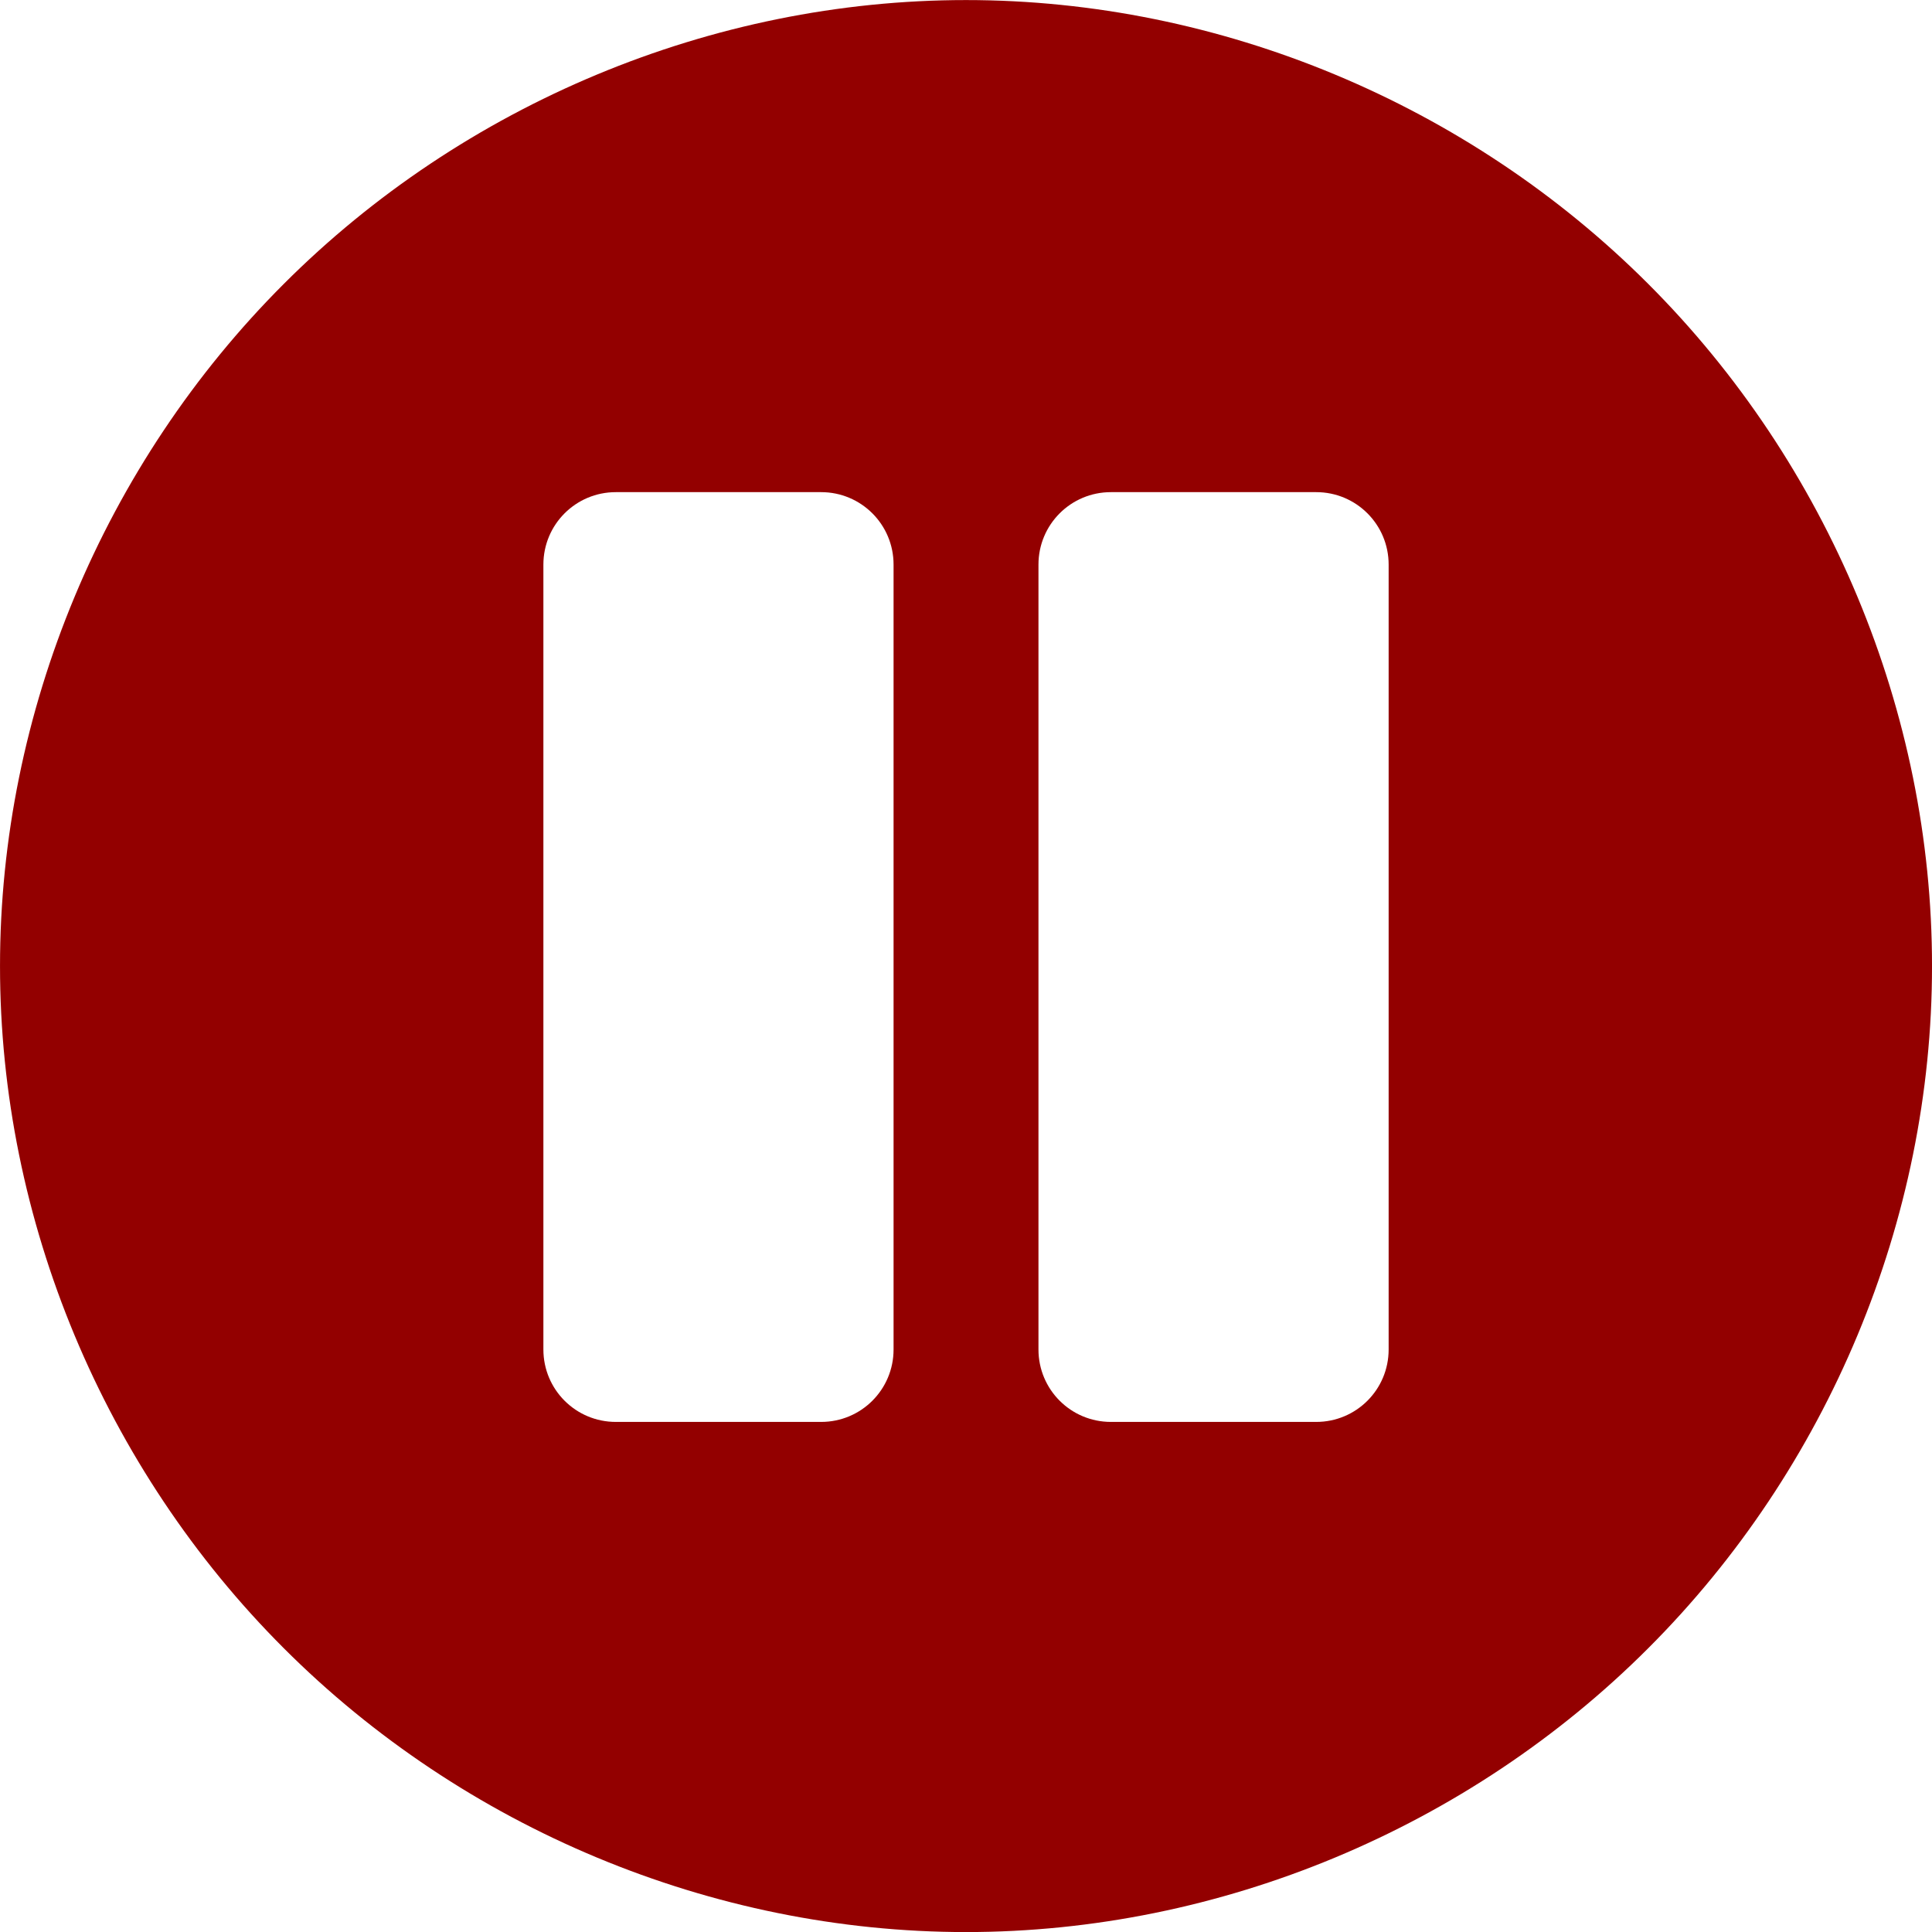
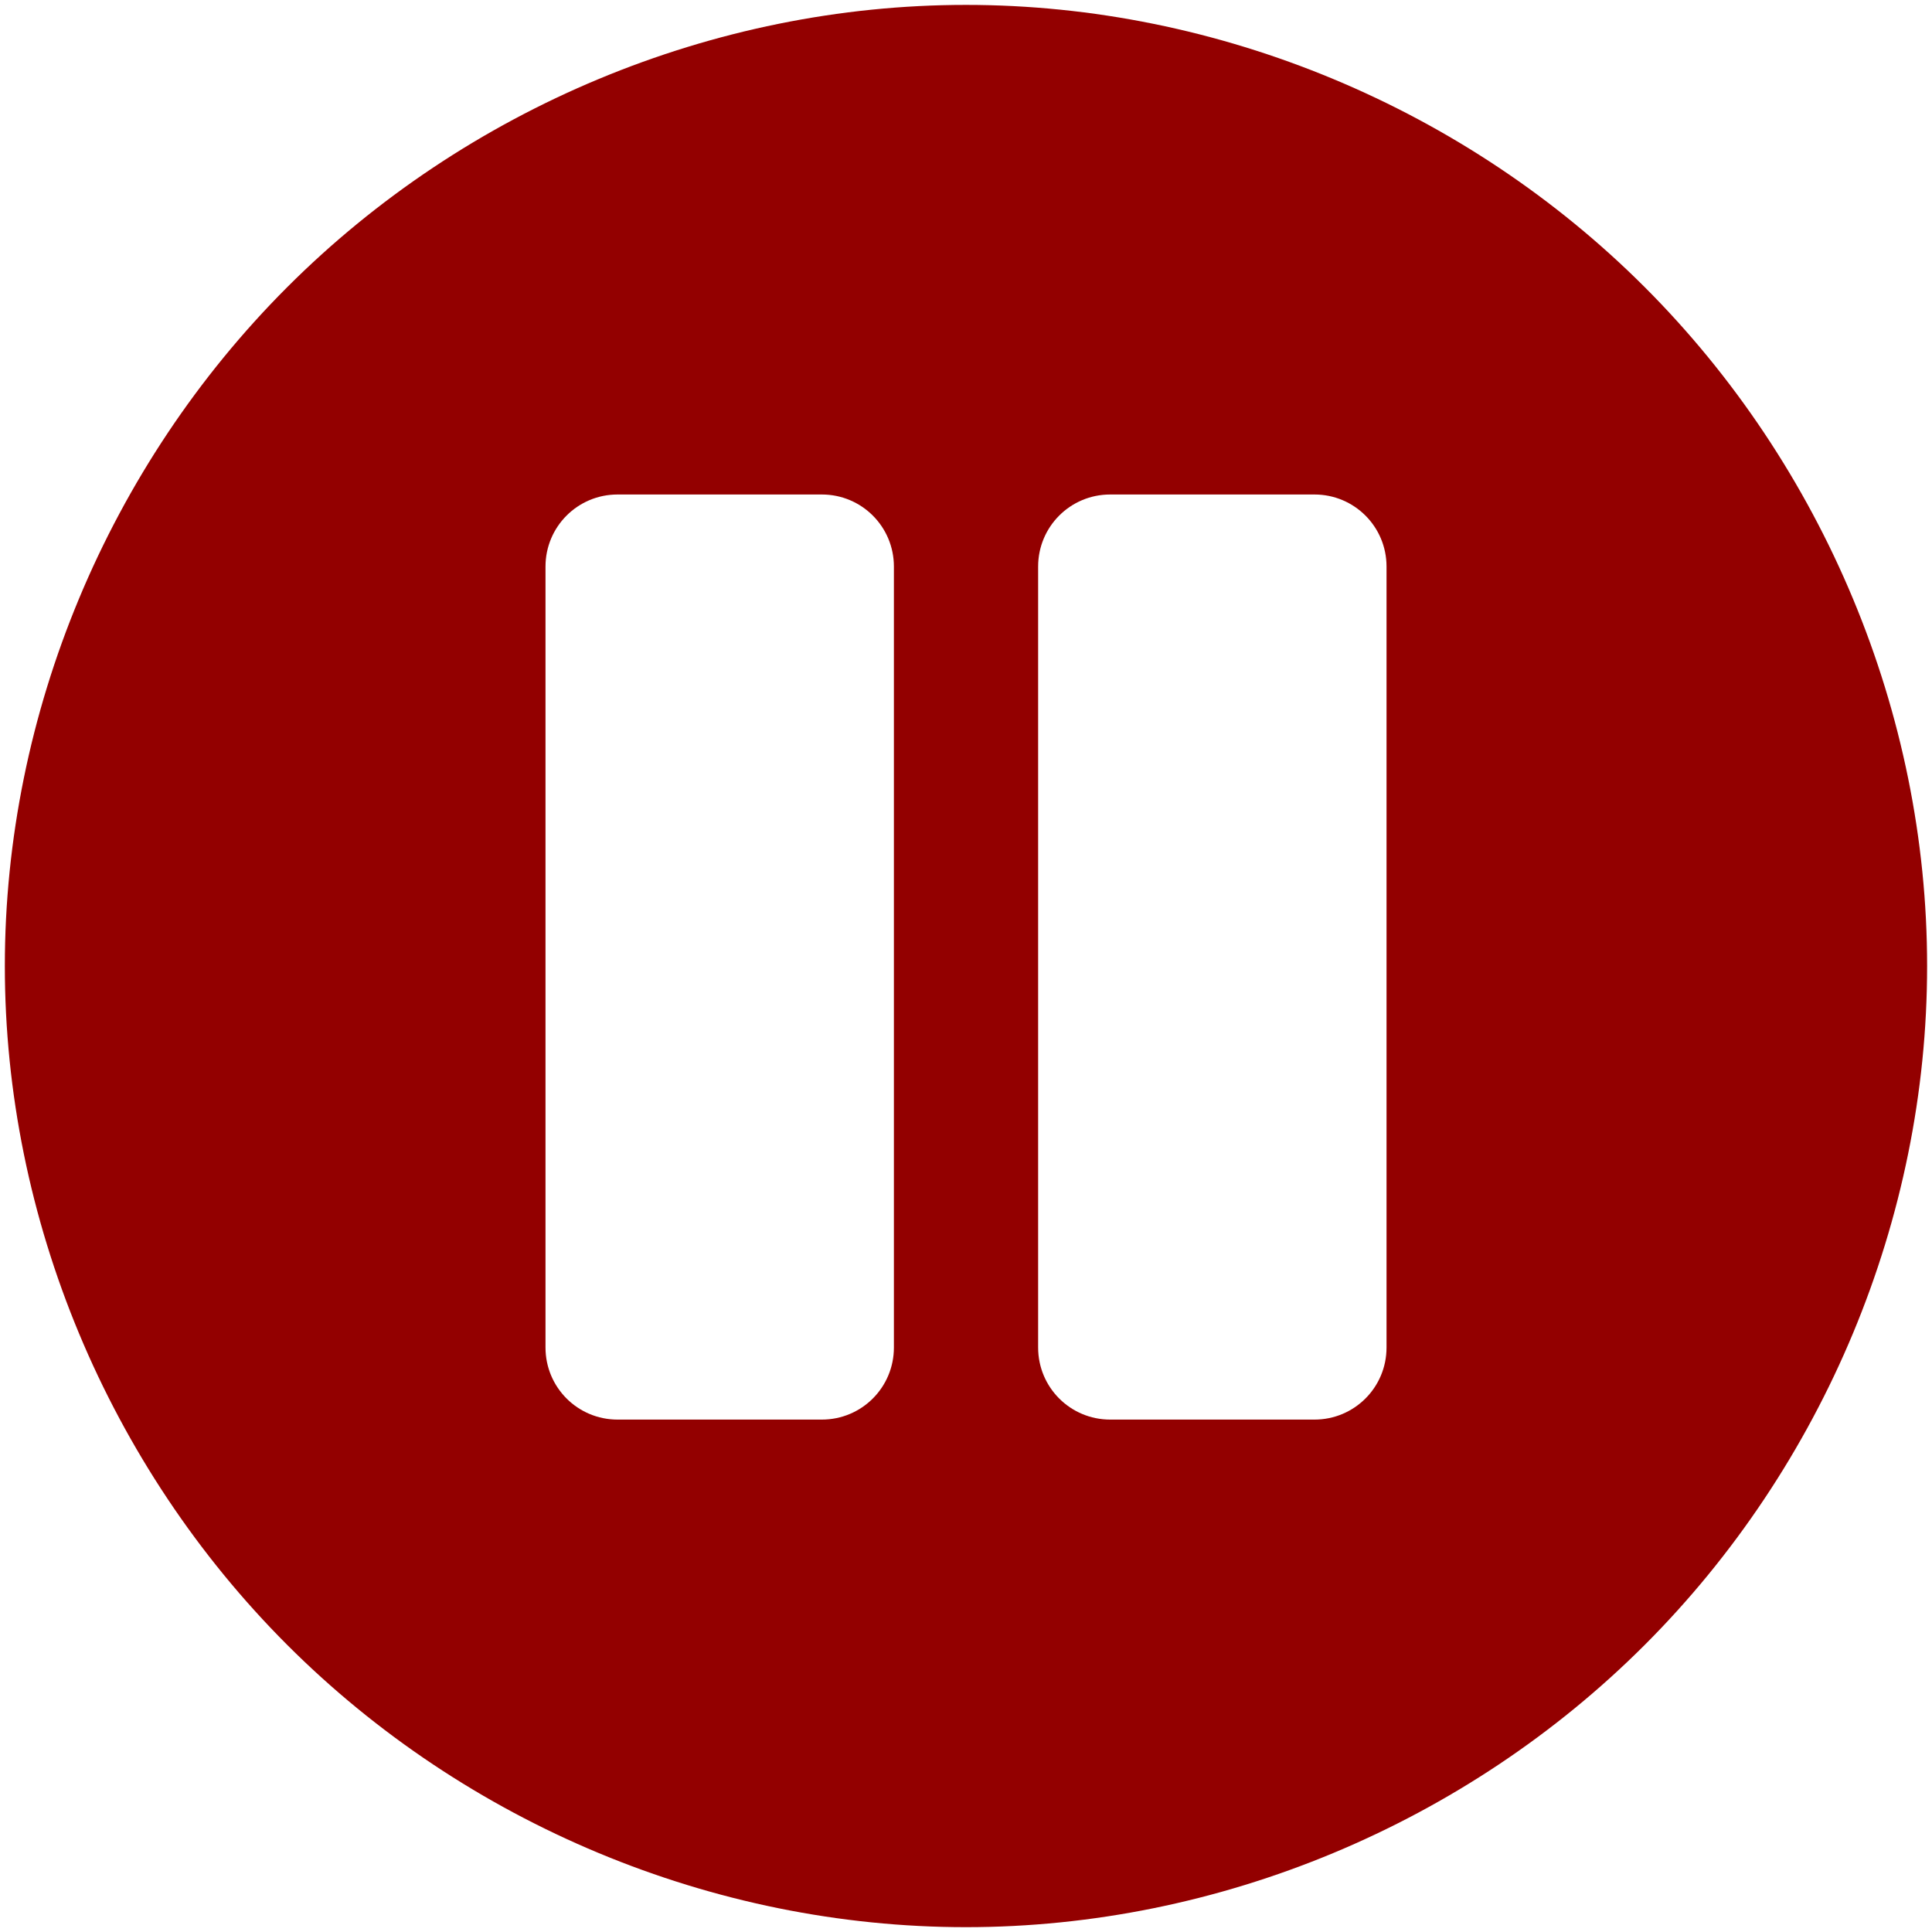
<svg xmlns="http://www.w3.org/2000/svg" version="1.1" width="20" height="20" id="svg7254">
  <defs id="defs7256" />
-   <g transform="translate(0,-1032.362)" id="layer1">
+   <g transform="matrix(0.9972126,0,0,0.9972138,0.02688055,-1029.457)" id="layer1">
    <g transform="matrix(0.7388363,0,0,0.7388363,-1007.909,880.7414)" id="g6407">
      <g transform="matrix(1.039747,0,0,1.039747,1000.792,-1014.033)" id="g4816-58-2-4-7">
        <g transform="translate(0.2272689,65.60945)" id="g4640-3-3-8-3-9">
-           <path d="M 10,0 C 7.369,0 4.798,1.077 2.938,2.938 1.077,4.798 -6.9059903e-4,7.369 0,10 -6.9059903e-4,12.631 1.077,15.202 2.938,17.062 4.798,18.923 7.369,20 10,20 12.631,20 15.202,18.923 17.062,17.062 18.923,15.202 20.001,12.631 20,10 20.001,7.369 18.923,4.798 17.062,2.938 15.202,1.077 12.631,0 10,0 z m -3.625,5.094 2.125,0 c 0.415,0 0.75,0.335 0.75,0.75 l 0,8.125 c 0,0.415 -0.335,0.75 -0.75,0.75 l -2.125,0 c -0.415,0 -0.75,-0.335 -0.75,-0.75 l 0,-8.125 c 0,-0.415 0.335,-0.75 0.75,-0.75 z m 5.125,0 2.125,0 c 0.415,0 0.75,0.335 0.75,0.75 l 0,8.125 c 0,0.415 -0.335,0.75 -0.75,0.75 l -2.125,0 c -0.415,0 -0.75,-0.335 -0.75,-0.75 l 0,-8.125 c 0,-0.415 0.335,-0.75 0.75,-0.75 z" transform="matrix(1.30174,0,0,1.30174,349.2738,1107.031)" id="path3797-2-9-4-9-7-1-6-0-1-4" style="color:#000000;fill:#930000;fill-opacity:1;stroke:none;stroke-width:2;marker:none;visibility:visible;display:inline;overflow:visible;enable-background:accumulate" />
+           <path d="m 362.292,1107.059 c -3.418,0 -6.757,1.398 -9.173,3.815 -2.416,2.417 -3.816,5.755 -3.815,9.173 -9e-4,3.418 1.399,6.756 3.815,9.173 2.416,2.417 5.755,3.815 9.173,3.815 3.418,0 6.757,-1.398 9.173,-3.815 2.416,-2.417 3.816,-5.755 3.815,-9.173 9e-4,-3.418 -1.399,-6.756 -3.815,-9.173 -2.416,-2.417 -5.755,-3.815 -9.173,-3.815 z m -4.708,6.616 2.76,0 c 0.539,0 0.974,0.435 0.974,0.974 l 0,10.553 c 0,0.539 -0.435,0.974 -0.974,0.974 l -2.76,0 c -0.539,0 -0.974,-0.435 -0.974,-0.974 l 0,-10.553 c 0,-0.539 0.435,-0.974 0.974,-0.974 z m 6.657,0 2.76,0 c 0.539,0 0.974,0.435 0.974,0.974 l 0,10.553 c 0,0.539 -0.435,0.974 -0.974,0.974 l -2.76,0 c -0.539,0 -0.974,-0.435 -0.974,-0.974 l 0,-10.553 c 0,-0.539 0.435,-0.974 0.974,-0.974 z" id="path3797-2-9-4-9-7-1-6-0-1-4" style="color:#000000;fill:#930000;fill-opacity:1;stroke:none;stroke-width:2;marker:none;visibility:visible;display:inline;overflow:visible;enable-background:accumulate" />
          <g transform="matrix(0.8885474,0,0,1,39.91453,0)" id="g4636-8-12-8-6-6" style="fill:#d7d7d7;fill-opacity:1" />
        </g>
        <g id="g4812-1-2-6-24" />
      </g>
      <g transform="matrix(0.9315246,0,0,1,805.4194,-340)" id="g5571-6-6-1" />
    </g>
  </g>
</svg>
